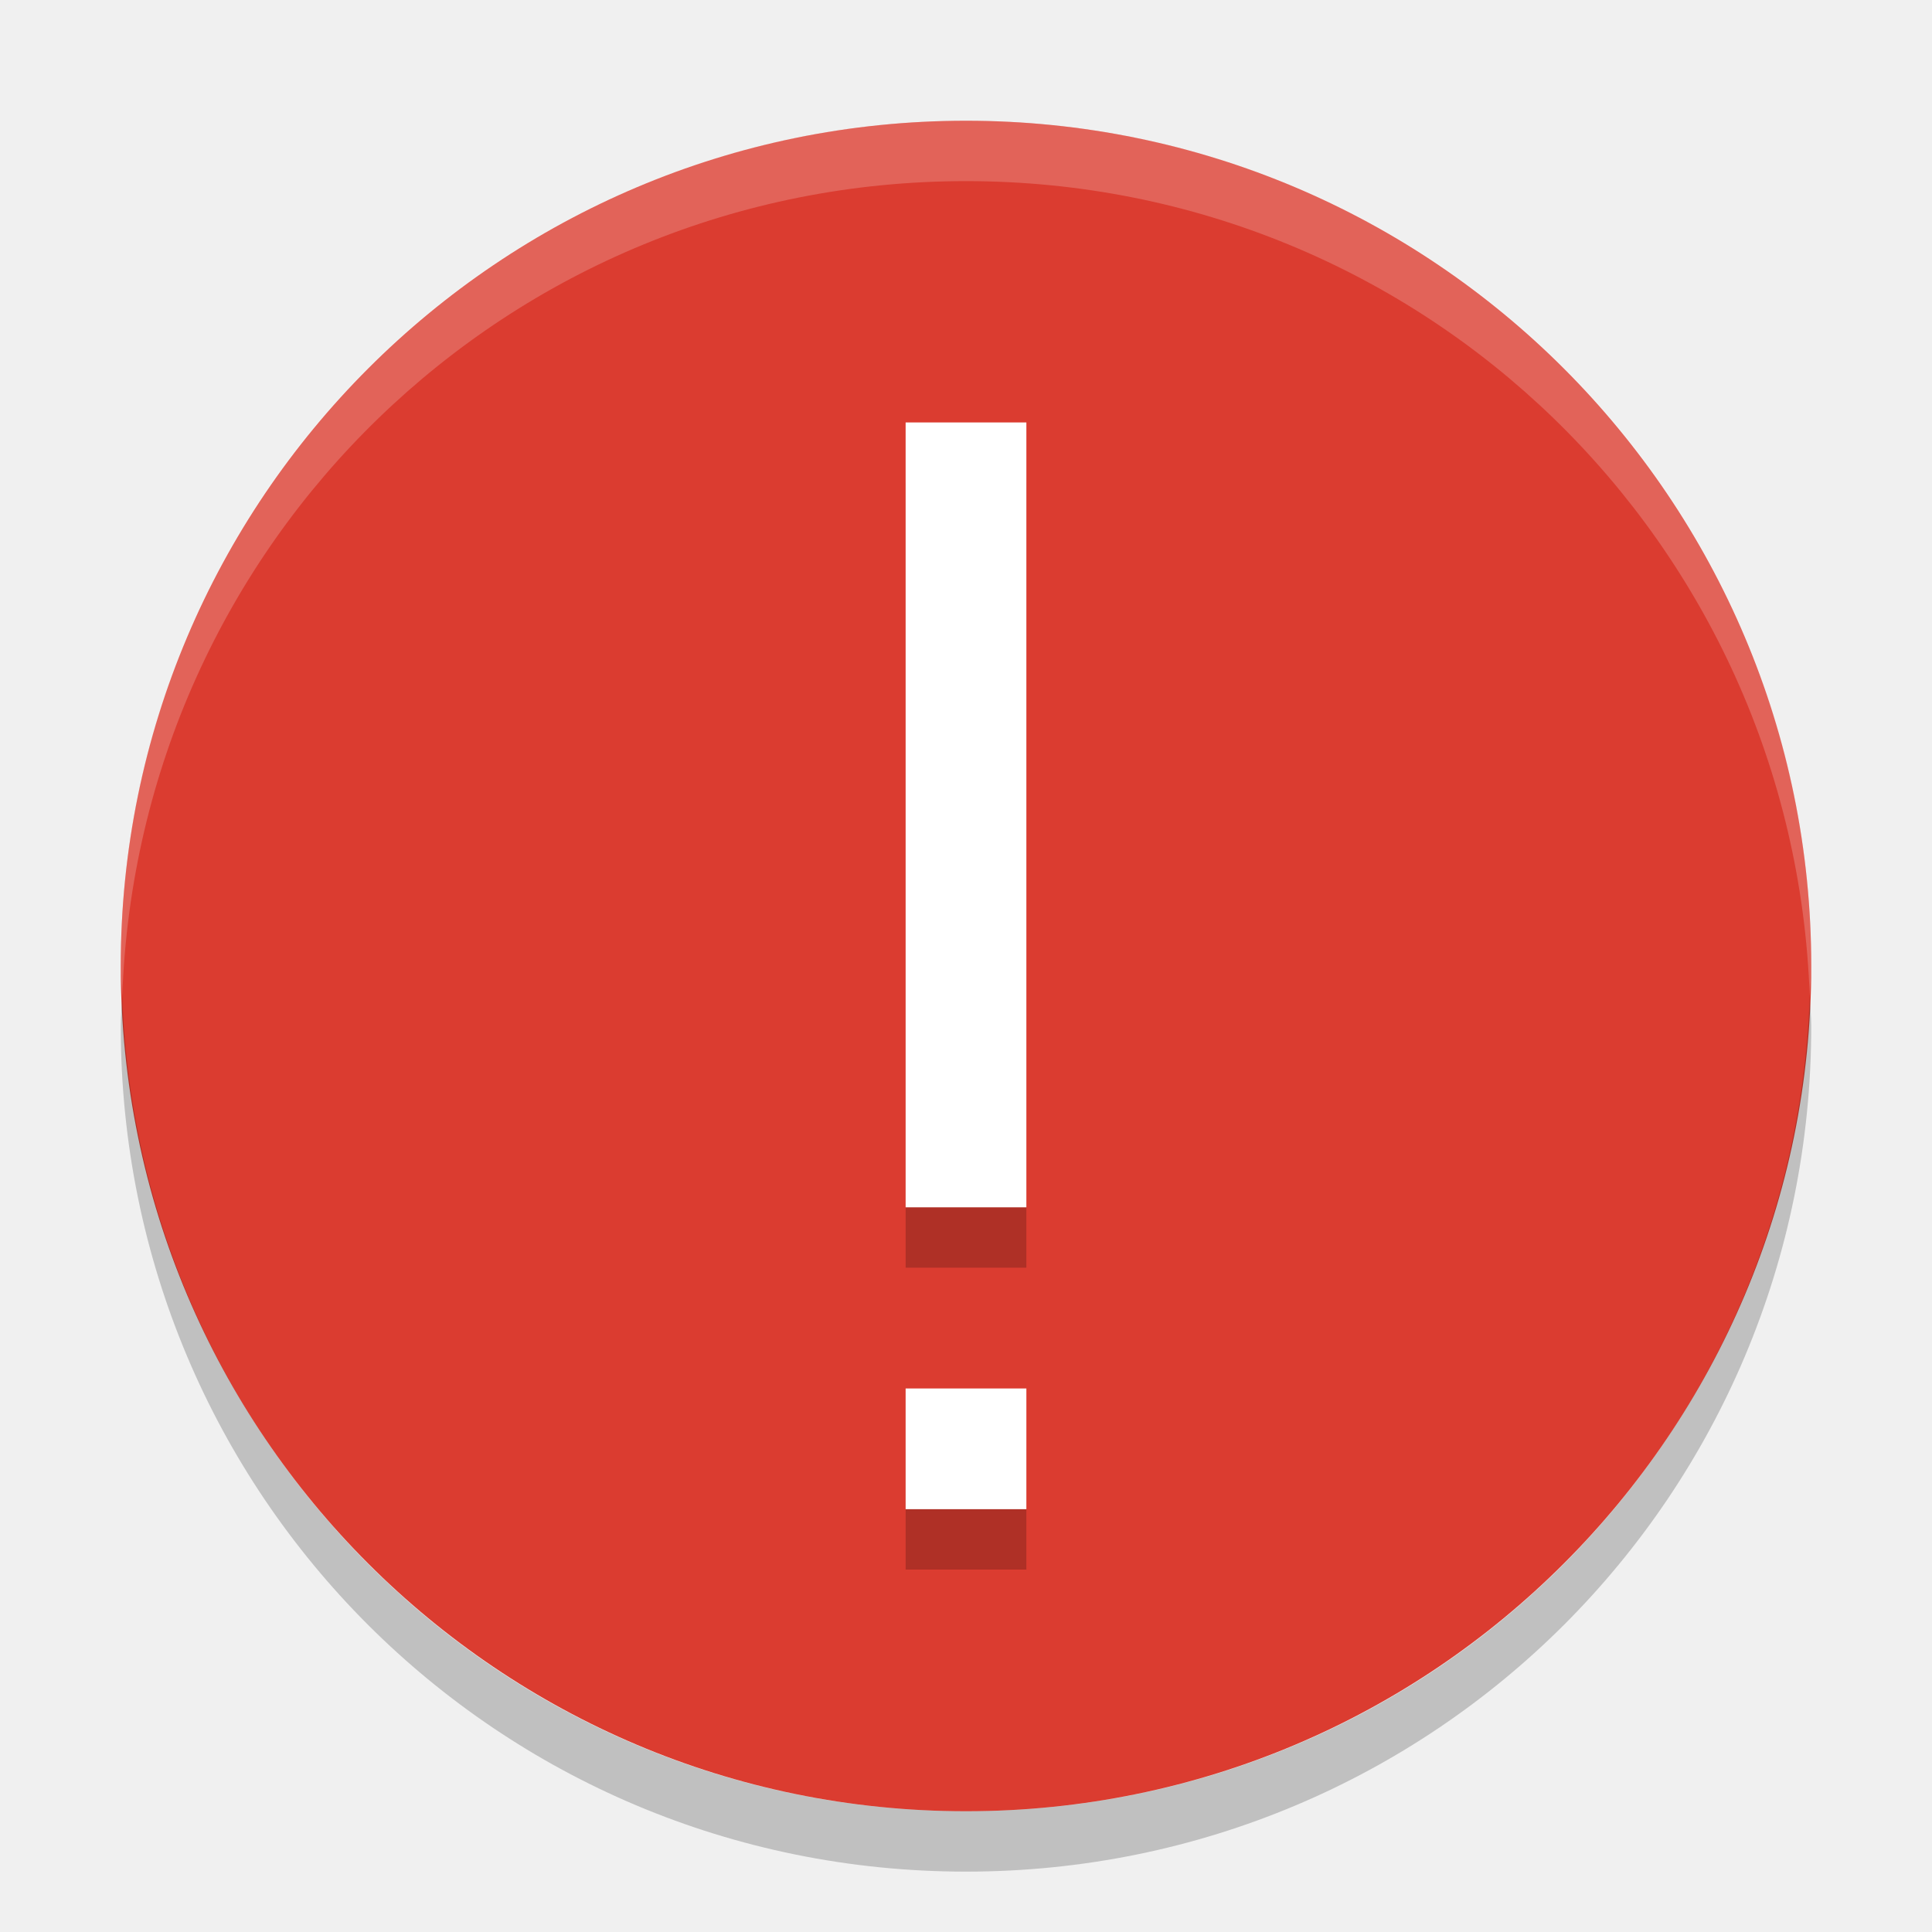
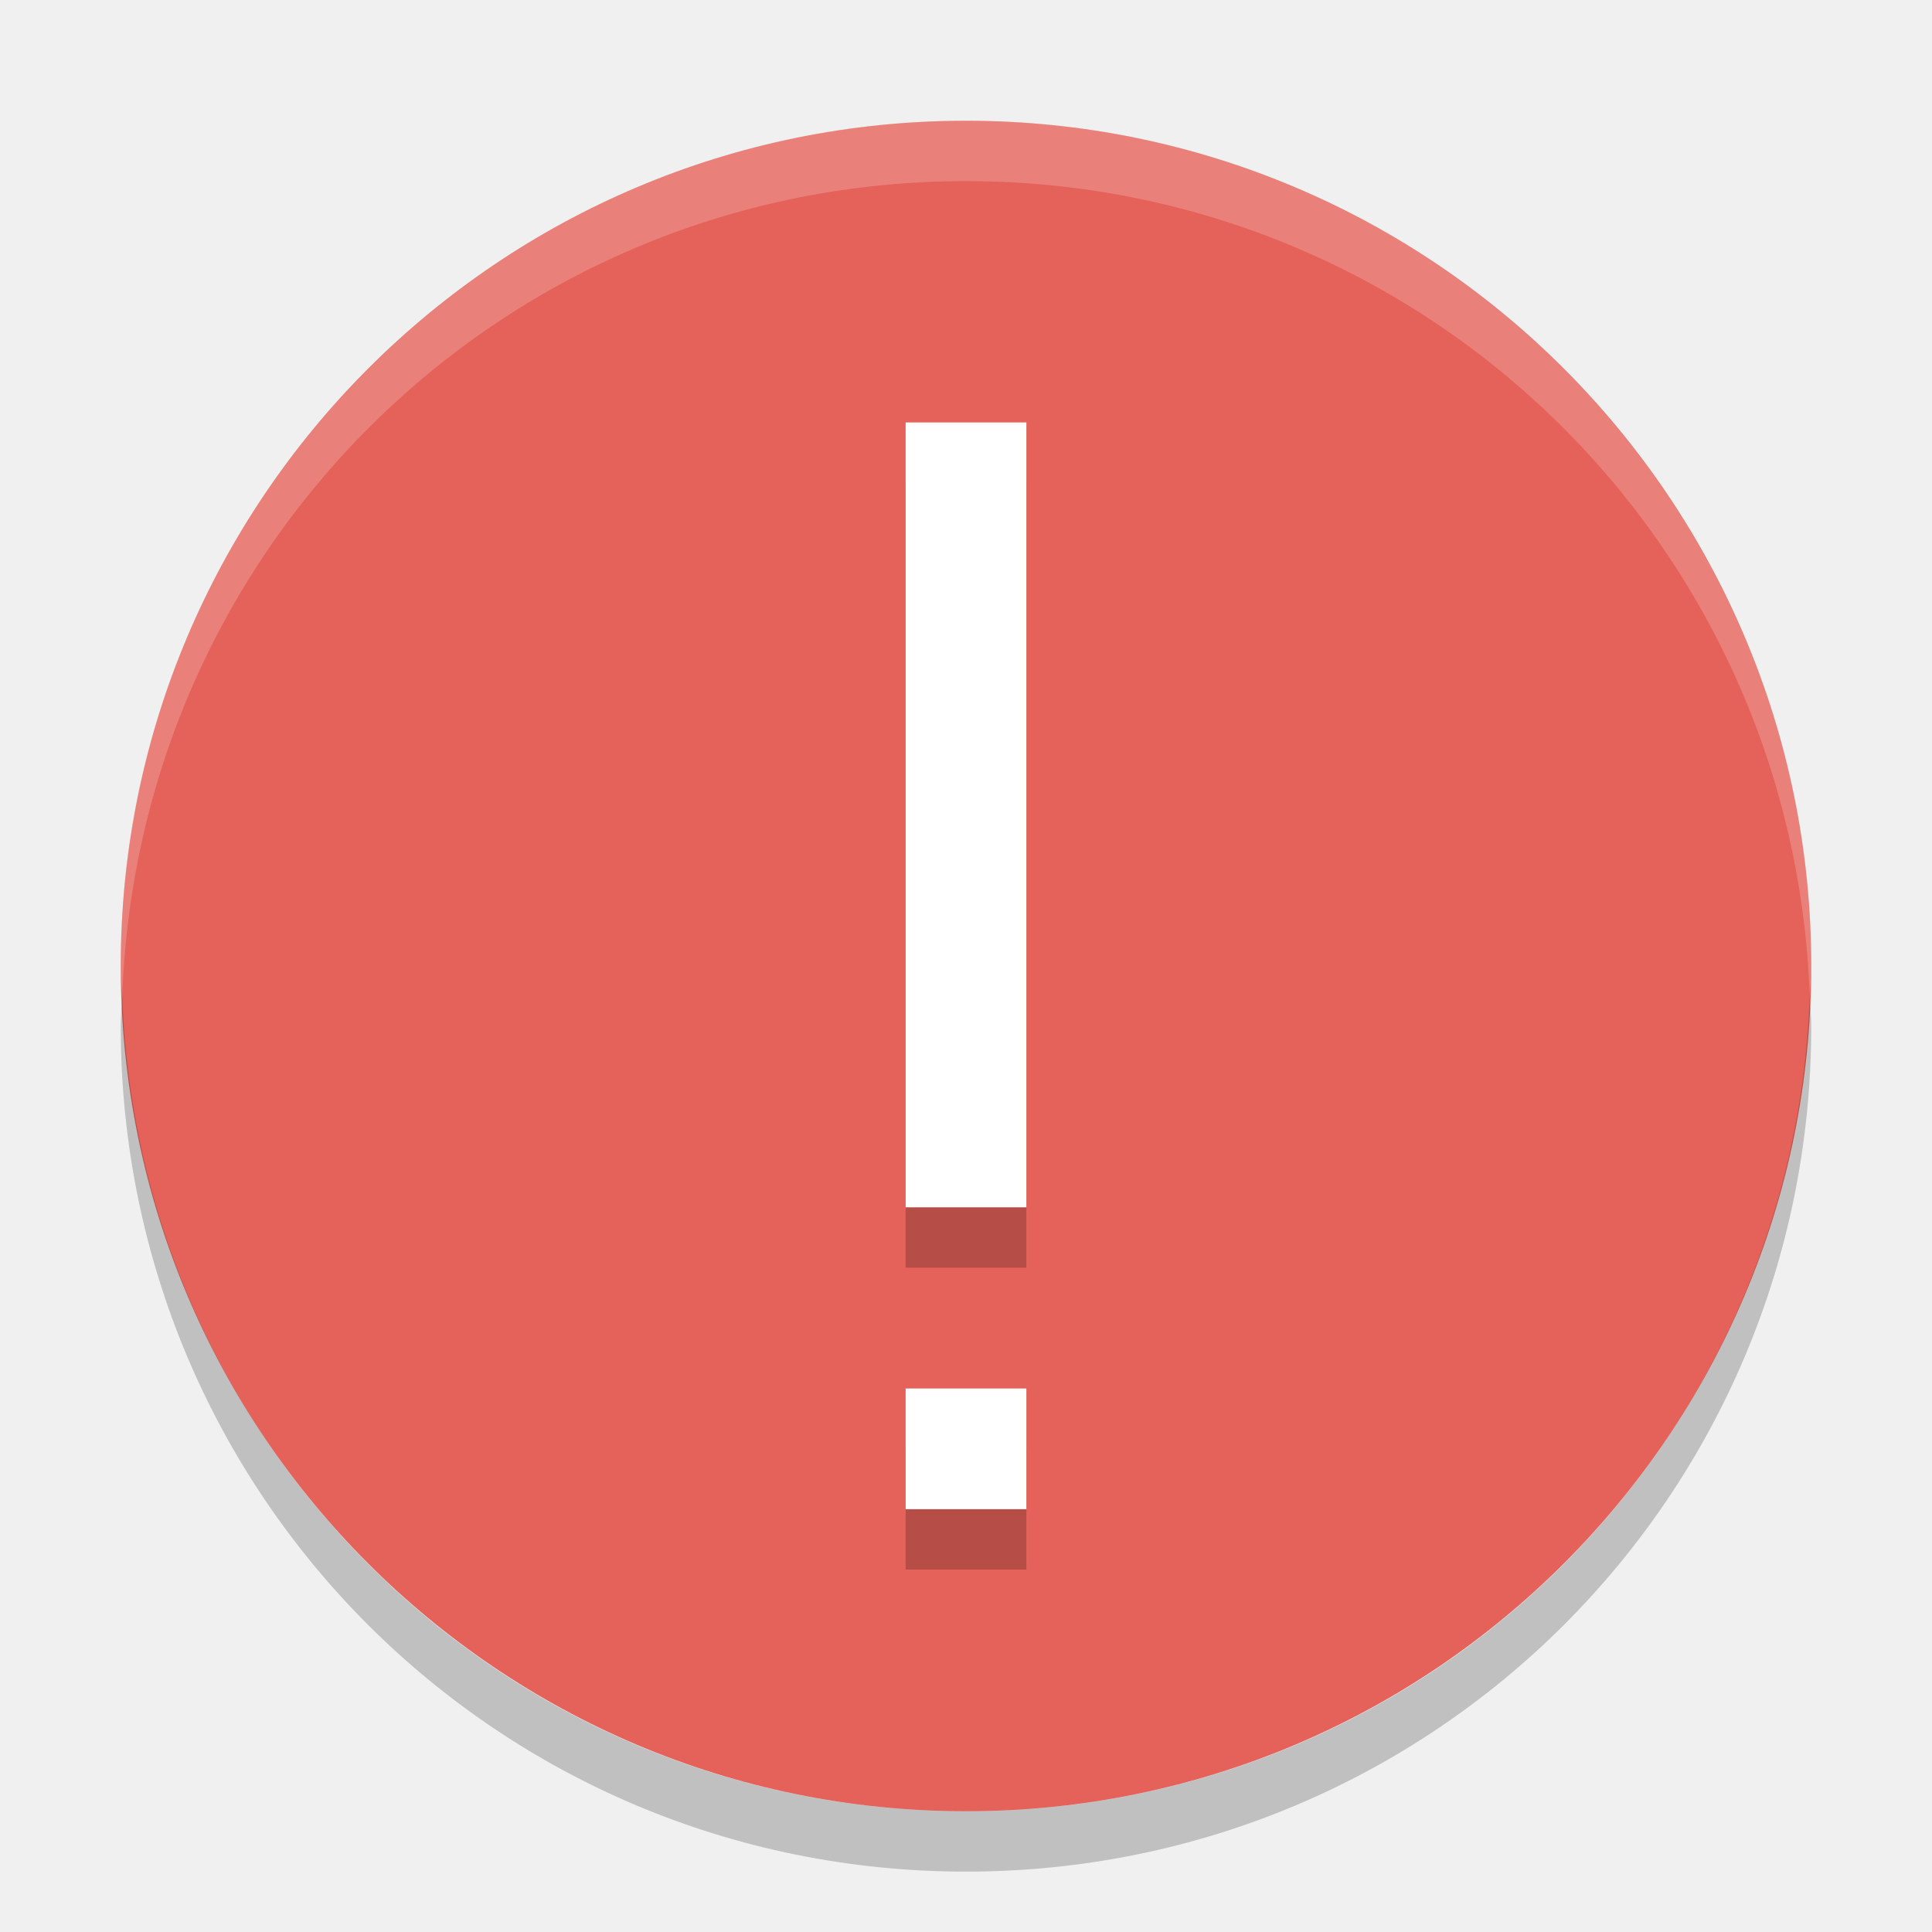
<svg xmlns="http://www.w3.org/2000/svg" width="32" height="32" version="1">
-   <rect fill="#db3c30" width="28" height="28" x="-30" y="-30" rx="14" ry="14" transform="matrix(0,-1,-1,0,0,0)" />
+   <rect fill="#e46259" width="28" height="28" x="-30" y="-30" rx="14" ry="14" transform="matrix(0,-1,-1,0,0,0)" />
  <g opacity=".2" transform="matrix(1 0 0 1.3846 -530 499.53)">
    <path class="error" d="m545-355h2v9.389h-2zm0 11.556h2v1.444h-2z" />
  </g>
  <g transform="matrix(1 0 0 1.3846 -530 498.53)">
    <path fill="#fff" class="error" d="m545-355h2v9.389h-2zm0 11.556h2v1.444h-2z" />
  </g>
  <path fill="#fff" opacity=".2" d="m16 2c-7.756 0-14 6.244-14 14 0 0.169 0.019 0.333 0.025 0.5 0.264-7.521 6.387-13.5 13.975-13.5 7.587 0 13.711 5.979 13.975 13.5 0.005-0.167 0.025-0.331 0.025-0.5 0-7.756-6.244-14-14-14z" />
  <path opacity=".2" d="m2.025 16.5c-0.006 0.167-0.025 0.331-0.025 0.5 0 7.756 6.244 14 14 14s14-6.244 14-14c0-0.169-0.02-0.333-0.025-0.5-0.264 7.521-6.388 13.5-13.975 13.5-7.587 0-13.711-5.979-13.975-13.5z" />
</svg>
